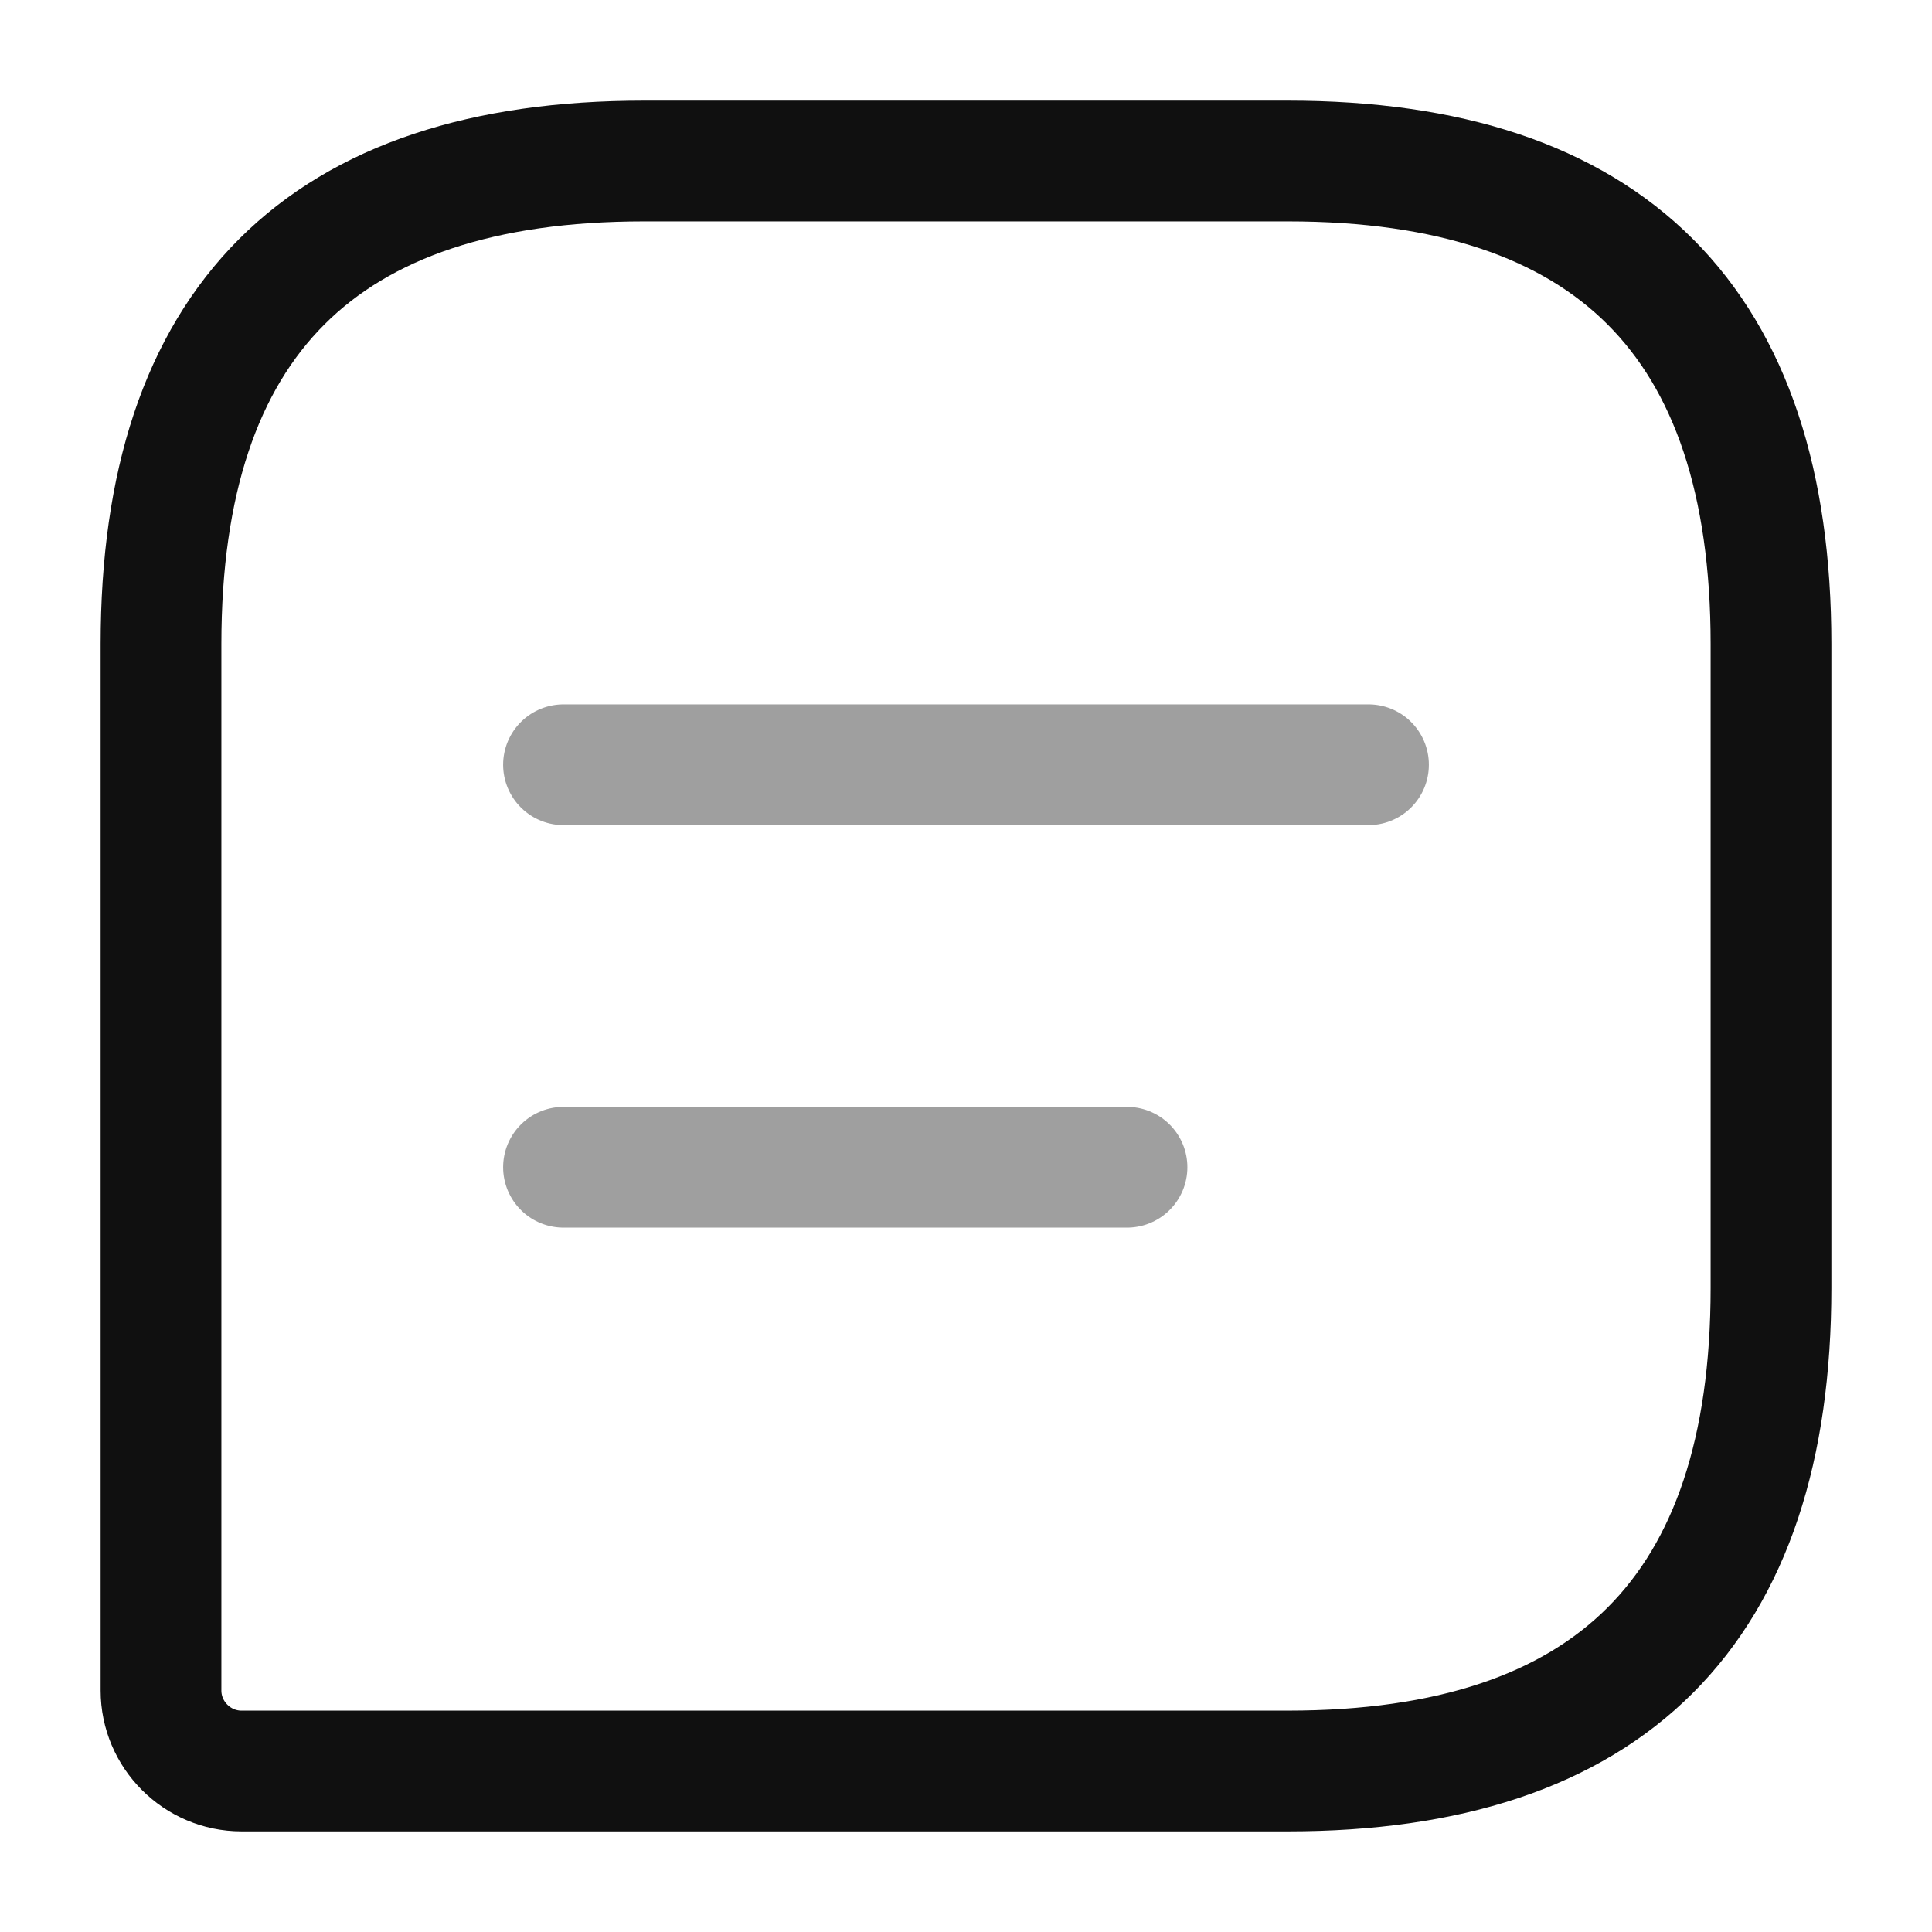
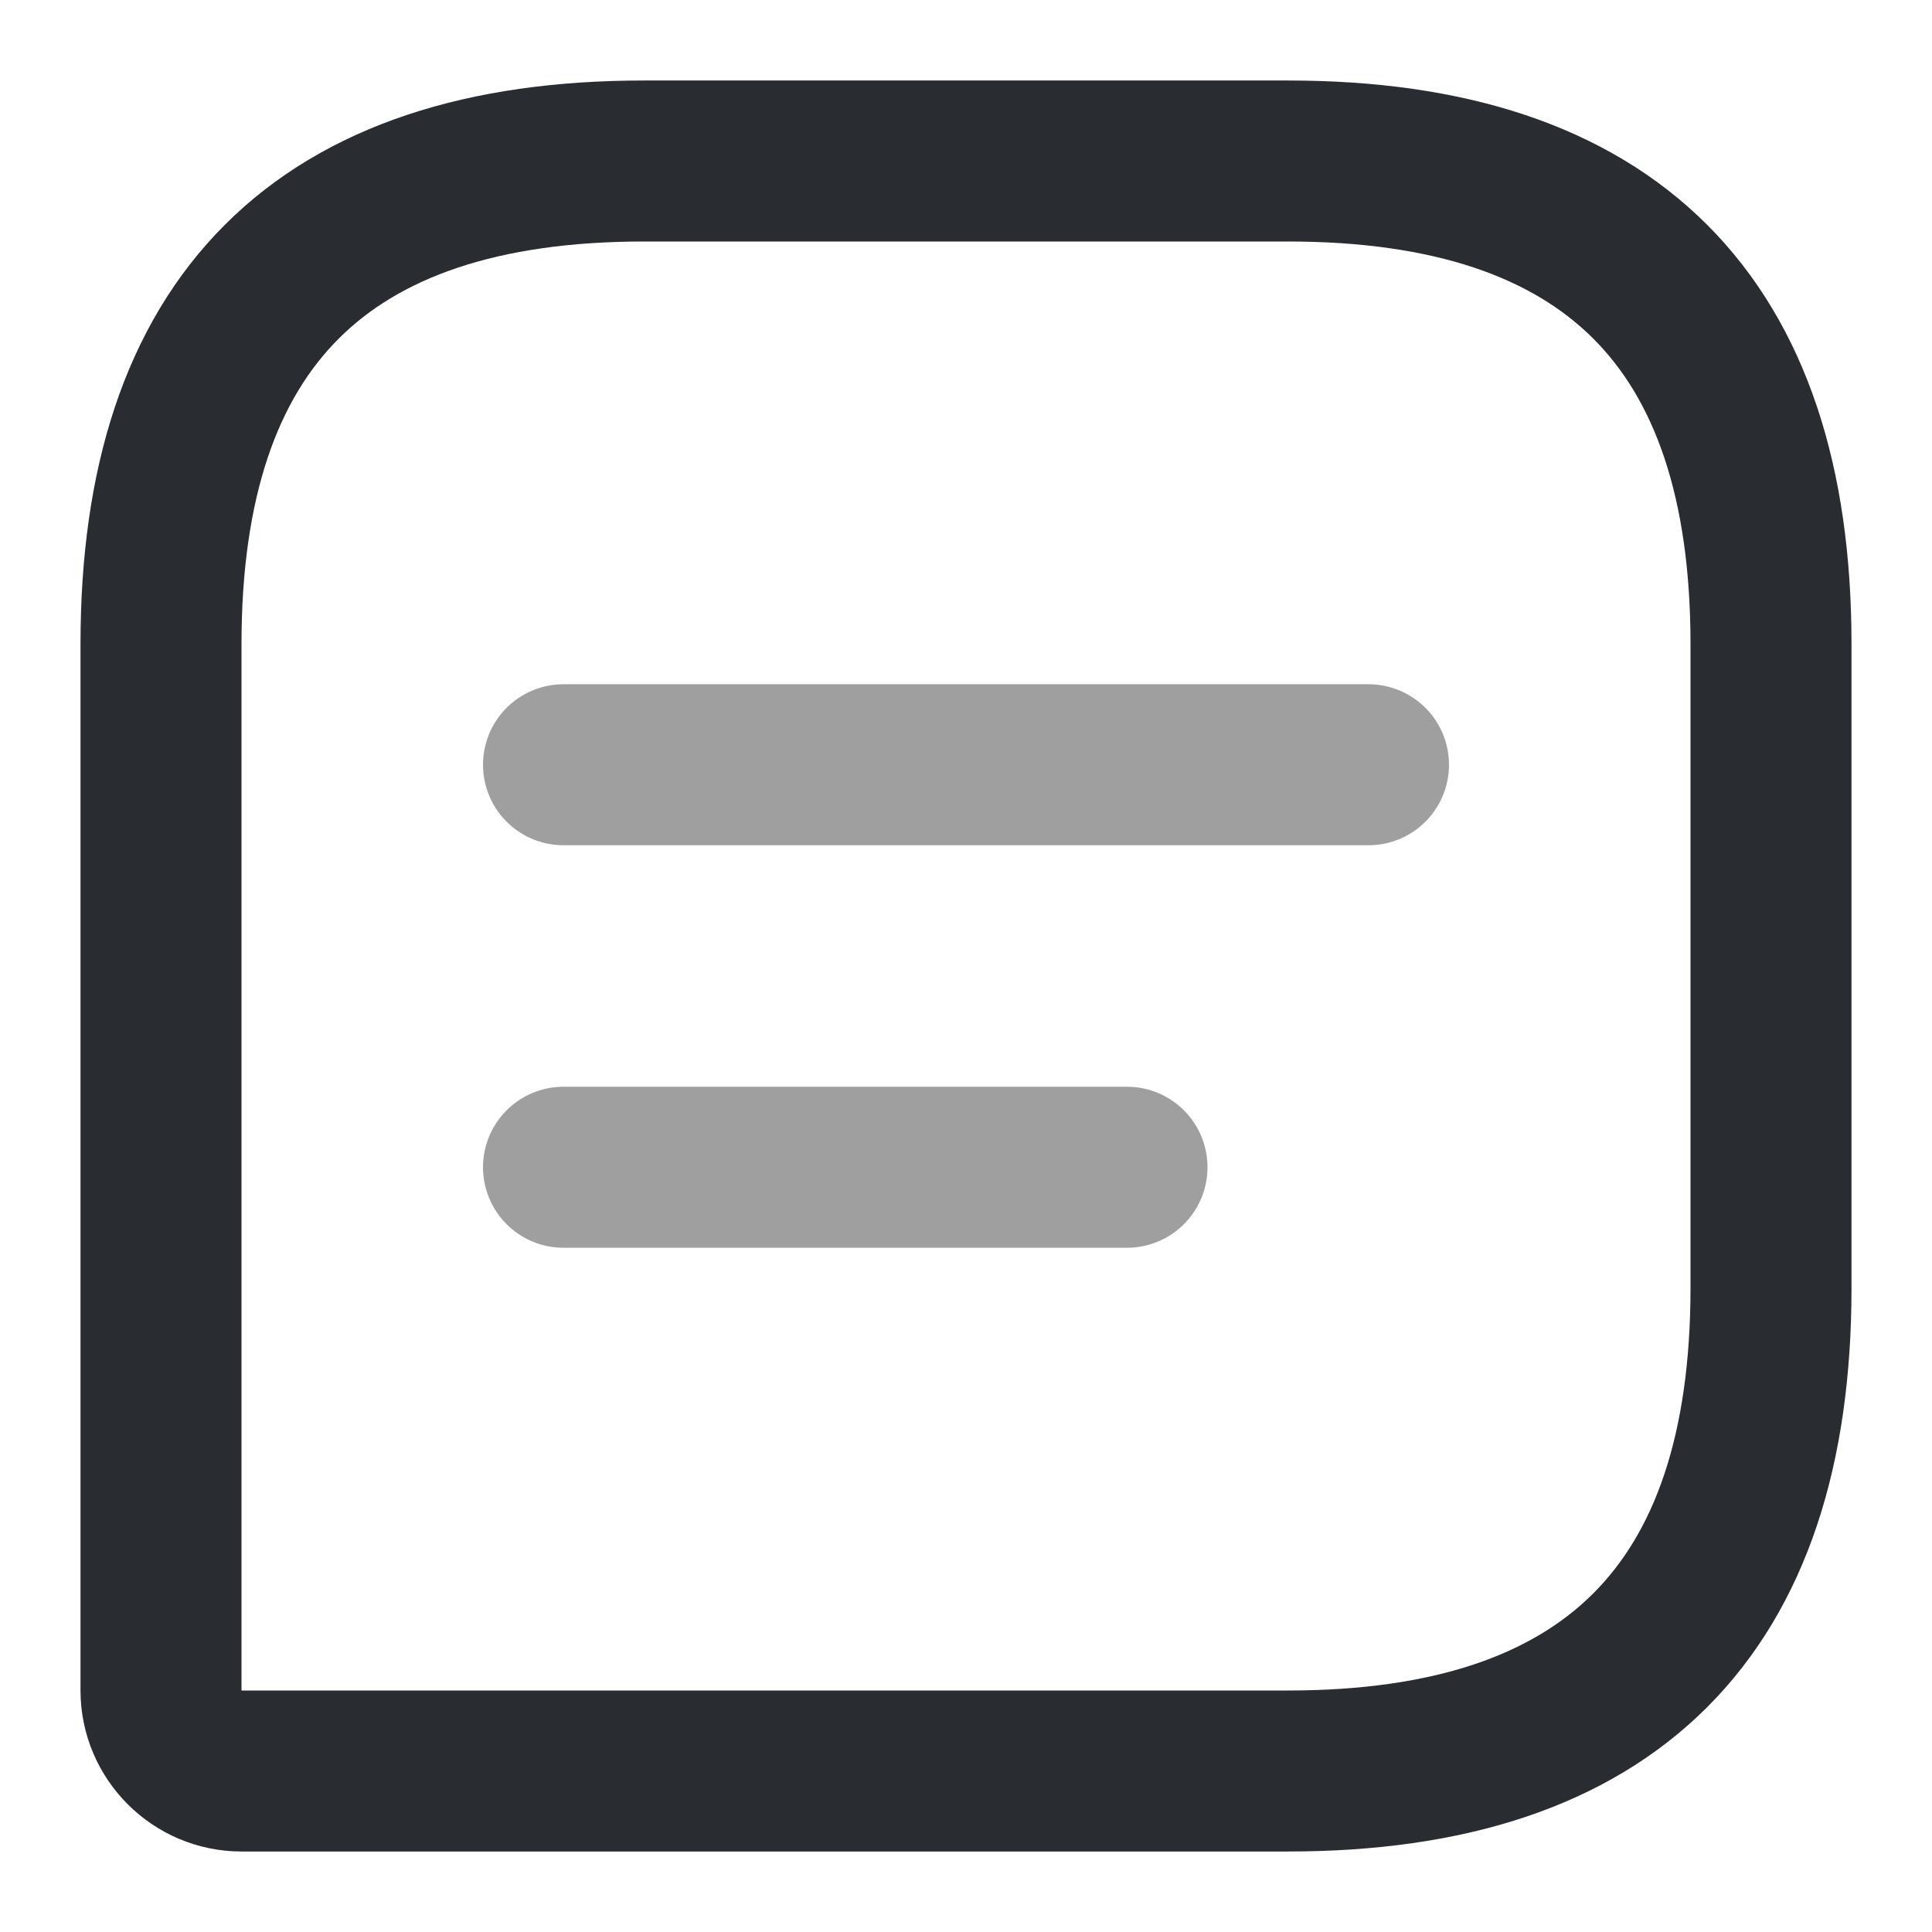
<svg xmlns="http://www.w3.org/2000/svg" width="24" height="24" viewBox="0 0 24 24" fill="none">
-   <path d="M16 2H8C4 2 2 4 2 8V21C2 21.55 2.45 22 3 22H16C20 22 22 20 22 16V8C22 4 20 2 16 2Z" stroke="#101010" stroke-width="1.5" stroke-linecap="round" stroke-linejoin="round" />
-   <path opacity="0.4" d="M7 9.5H17" stroke="#101010" stroke-width="1.5" stroke-miterlimit="10" stroke-linecap="round" stroke-linejoin="round" />
-   <path opacity="0.4" d="M7 14.5H14" stroke="#101010" stroke-width="1.5" stroke-miterlimit="10" stroke-linecap="round" stroke-linejoin="round" />
+   <path d="M16 2H8C4 2 2 4 2 8V21C2 21.55 2.45 22 3 22H16C20 22 22 20 22 16V8C22 4 20 2 16 2Z" stroke="#292D32" stroke-width="2.0" stroke-linecap="round" stroke-linejoin="round" />
+   <path opacity="0.4" d="M7 9.5H17" stroke="#101010" stroke-width="2.0" stroke-miterlimit="10" stroke-linecap="round" stroke-linejoin="round" />
+   <path opacity="0.4" d="M7 14.5H14" stroke="#101010" stroke-width="2.0" stroke-miterlimit="10" stroke-linecap="round" stroke-linejoin="round" />
</svg>
